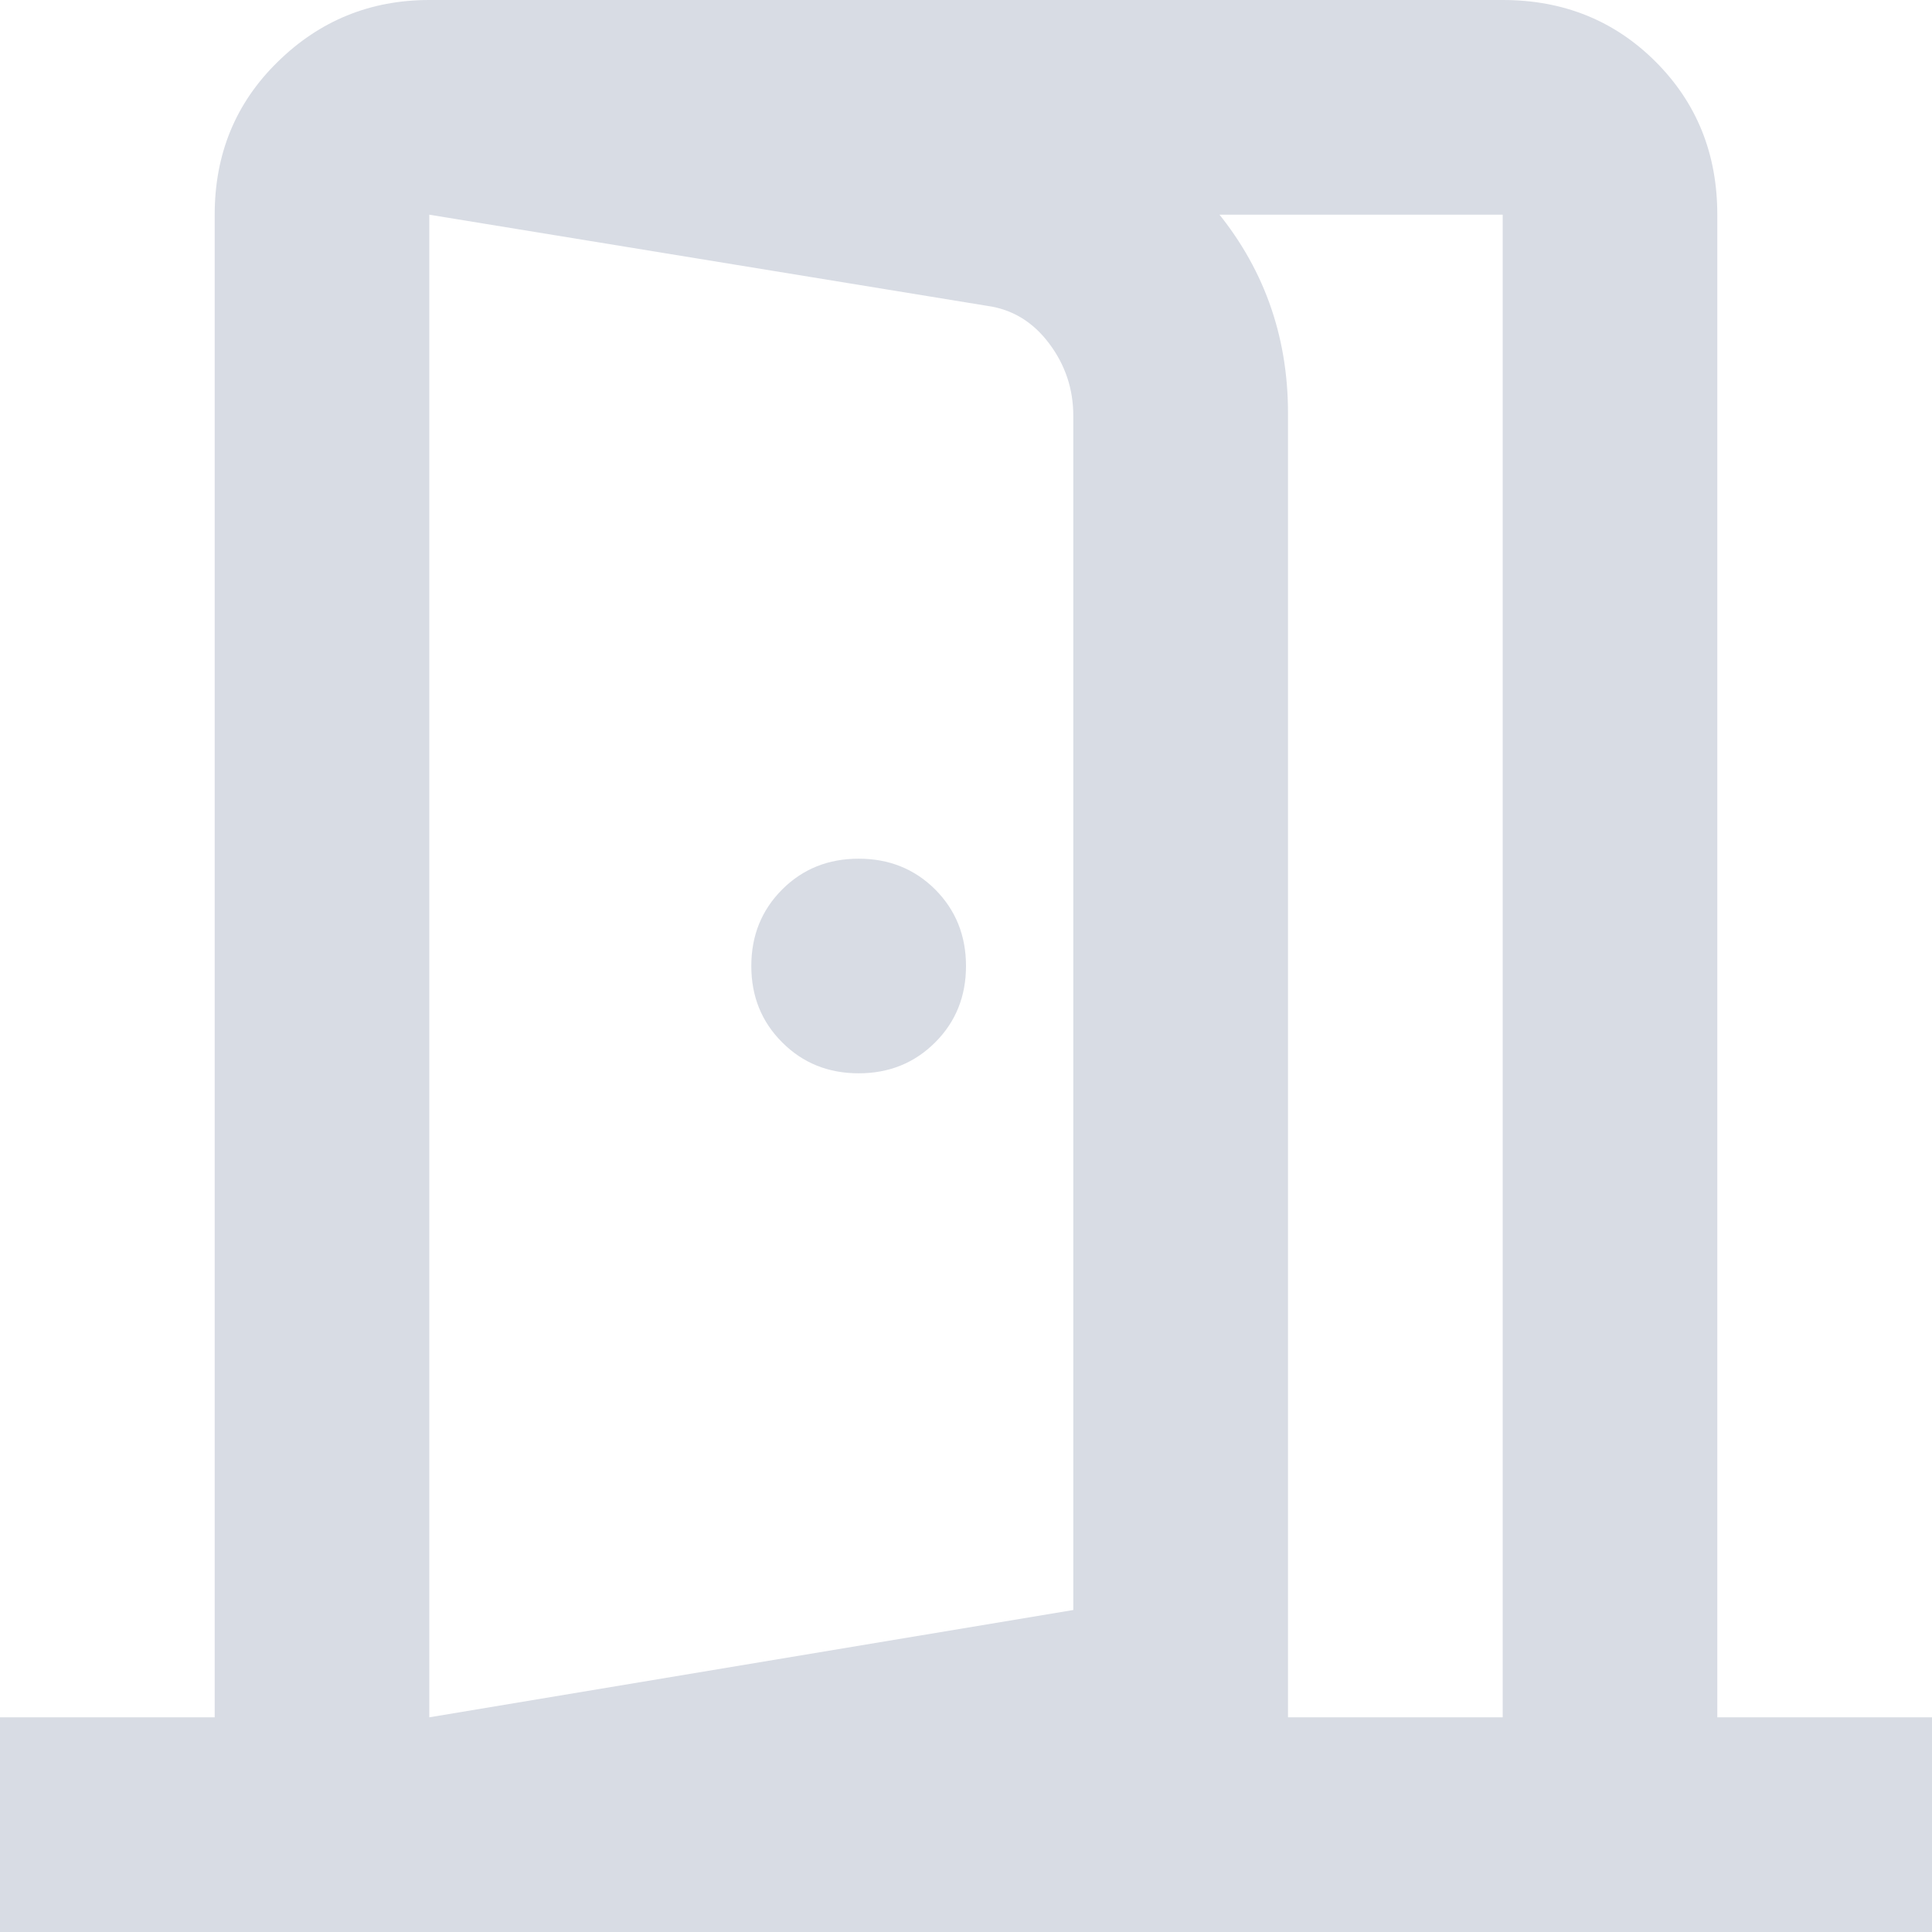
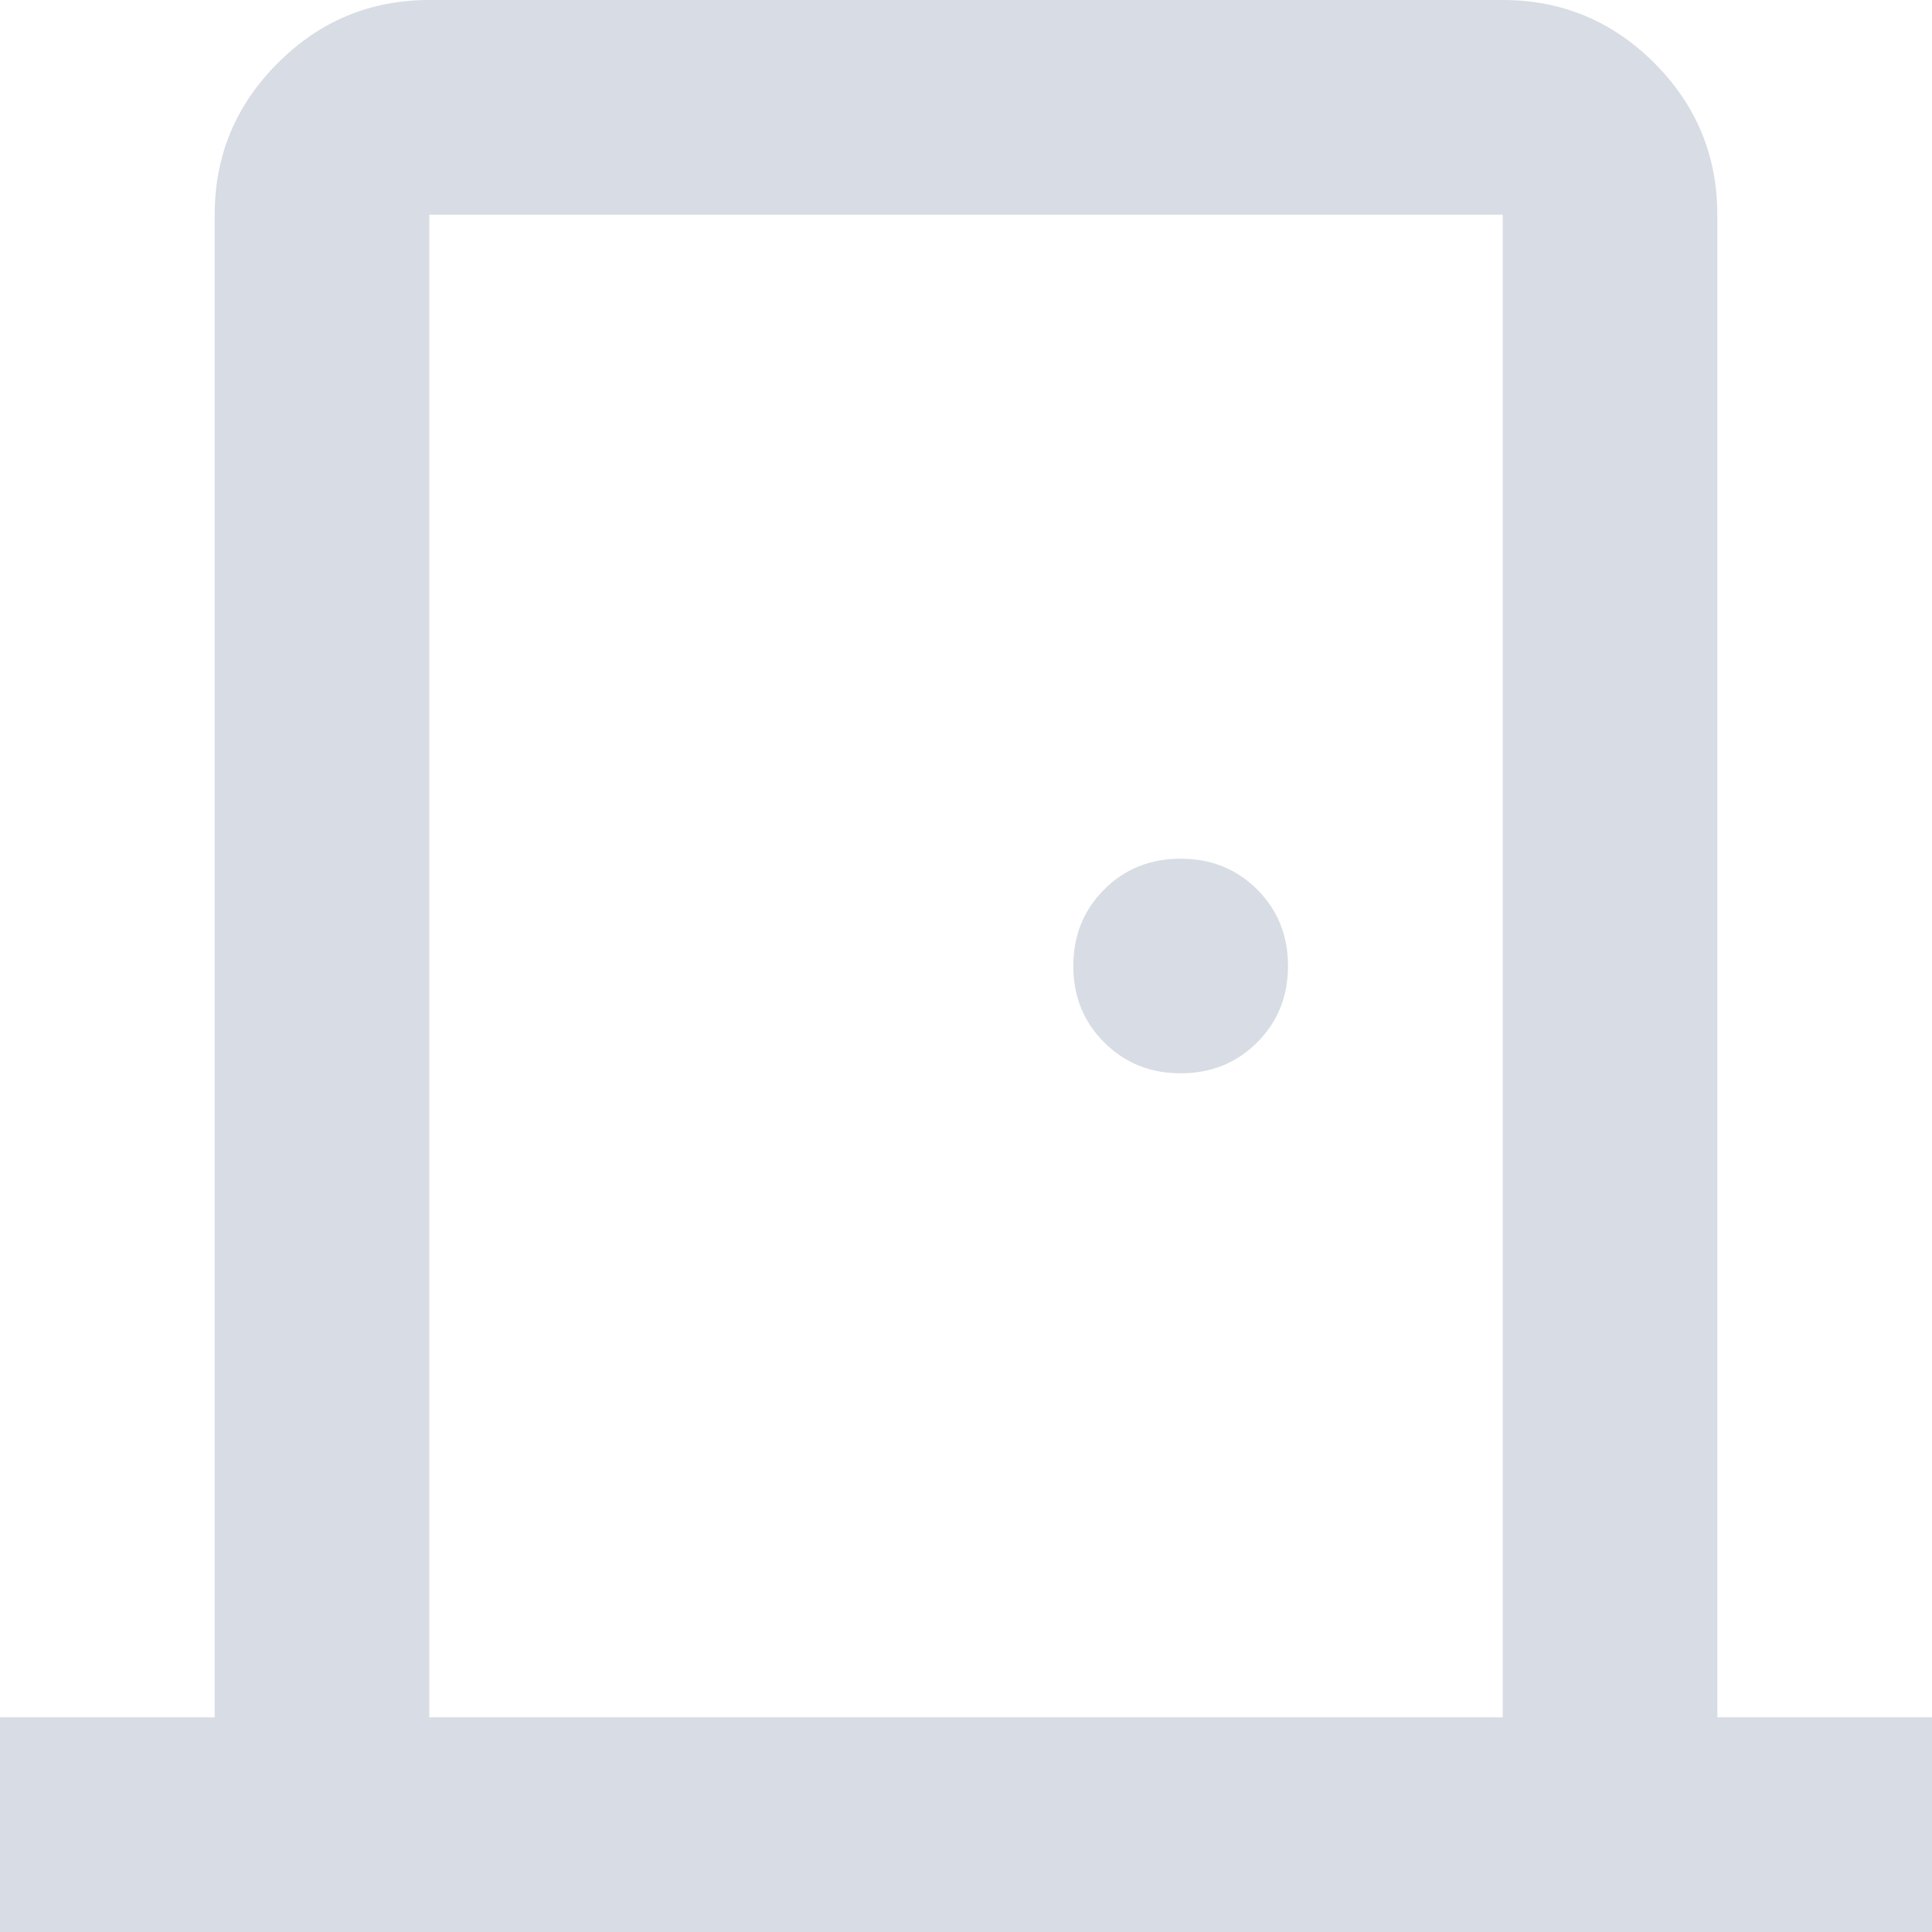
<svg xmlns="http://www.w3.org/2000/svg" width="24" height="24" viewBox="0 0 24 24" fill="none">
-   <path d="M10.667 13.333C11.044 13.333 11.361 13.205 11.617 12.949C11.872 12.694 12 12.378 12 12C12 11.622 11.872 11.305 11.617 11.049C11.361 10.794 11.044 10.667 10.667 10.667C10.289 10.667 9.972 10.794 9.717 11.049C9.461 11.305 9.333 11.622 9.333 12C9.333 12.378 9.461 12.694 9.717 12.949C9.972 13.205 10.289 13.333 10.667 13.333ZM5.333 24V21.333L13.333 20V5.167C13.333 4.833 13.233 4.533 13.033 4.267C12.833 4 12.578 3.844 12.267 3.8L5.333 2.667V0L12.667 1.2C13.644 1.378 14.444 1.833 15.067 2.567C15.689 3.3 16 4.156 16 5.133V22.2L5.333 24ZM0 24V21.333H2.667V2.667C2.667 1.911 2.928 1.278 3.451 0.767C3.972 0.256 4.6 0 5.333 0H18.667C19.422 0 20.056 0.256 20.567 0.767C21.078 1.278 21.333 1.911 21.333 2.667V21.333H24V24H0ZM5.333 21.333H18.667V2.667H5.333V21.333Z" fill="#D8DCE4" />
+   <path d="M0 24V21.333H2.667V2.667C2.667 1.933 2.928 1.305 3.451 0.783C3.972 0.261 4.6 0 5.333 0H18.667C19.4 0 20.028 0.261 20.551 0.783C21.072 1.305 21.333 1.933 21.333 2.667V21.333H24V24H0ZM18.667 21.333V2.667H5.333V21.333H18.667ZM14.667 13.333C15.044 13.333 15.361 13.205 15.617 12.949C15.872 12.694 16 12.378 16 12C16 11.622 15.872 11.305 15.617 11.049C15.361 10.794 15.044 10.667 14.667 10.667C14.289 10.667 13.972 10.794 13.717 11.049C13.461 11.305 13.333 11.622 13.333 12C13.333 12.378 13.461 12.694 13.717 12.949C13.972 13.205 14.289 13.333 14.667 13.333Z" fill="#D8DCE4" />
</svg>
